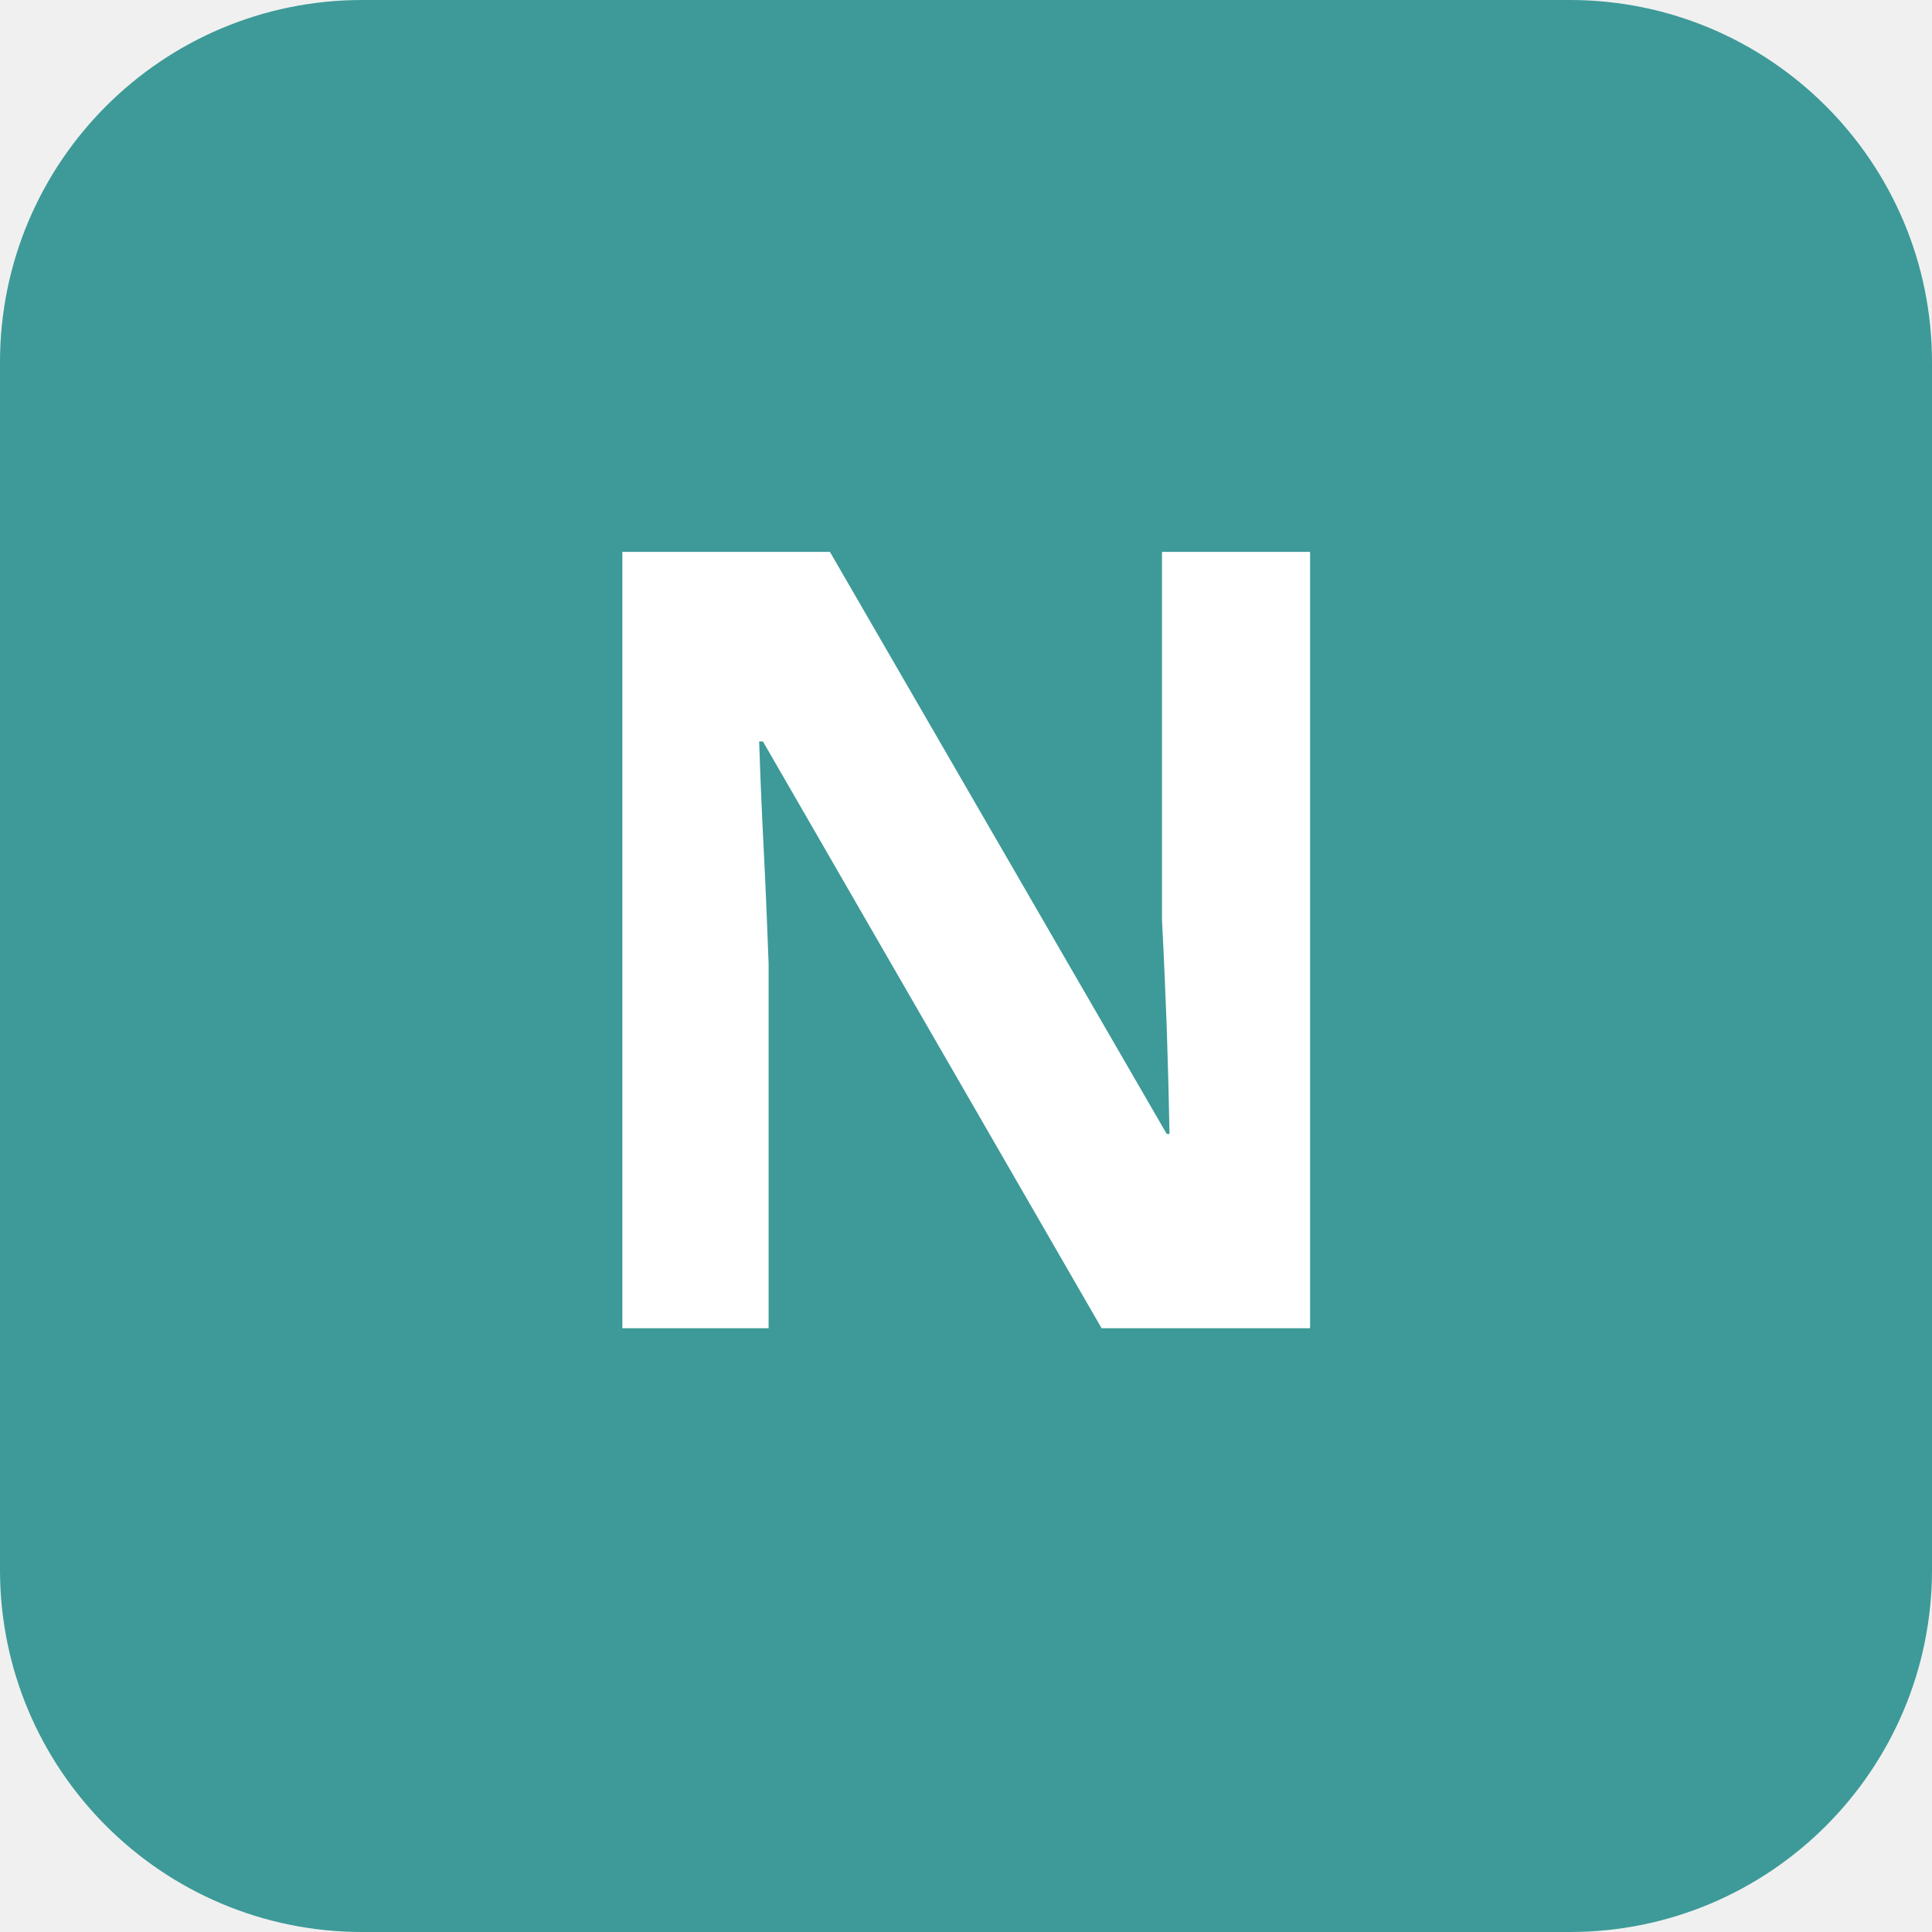
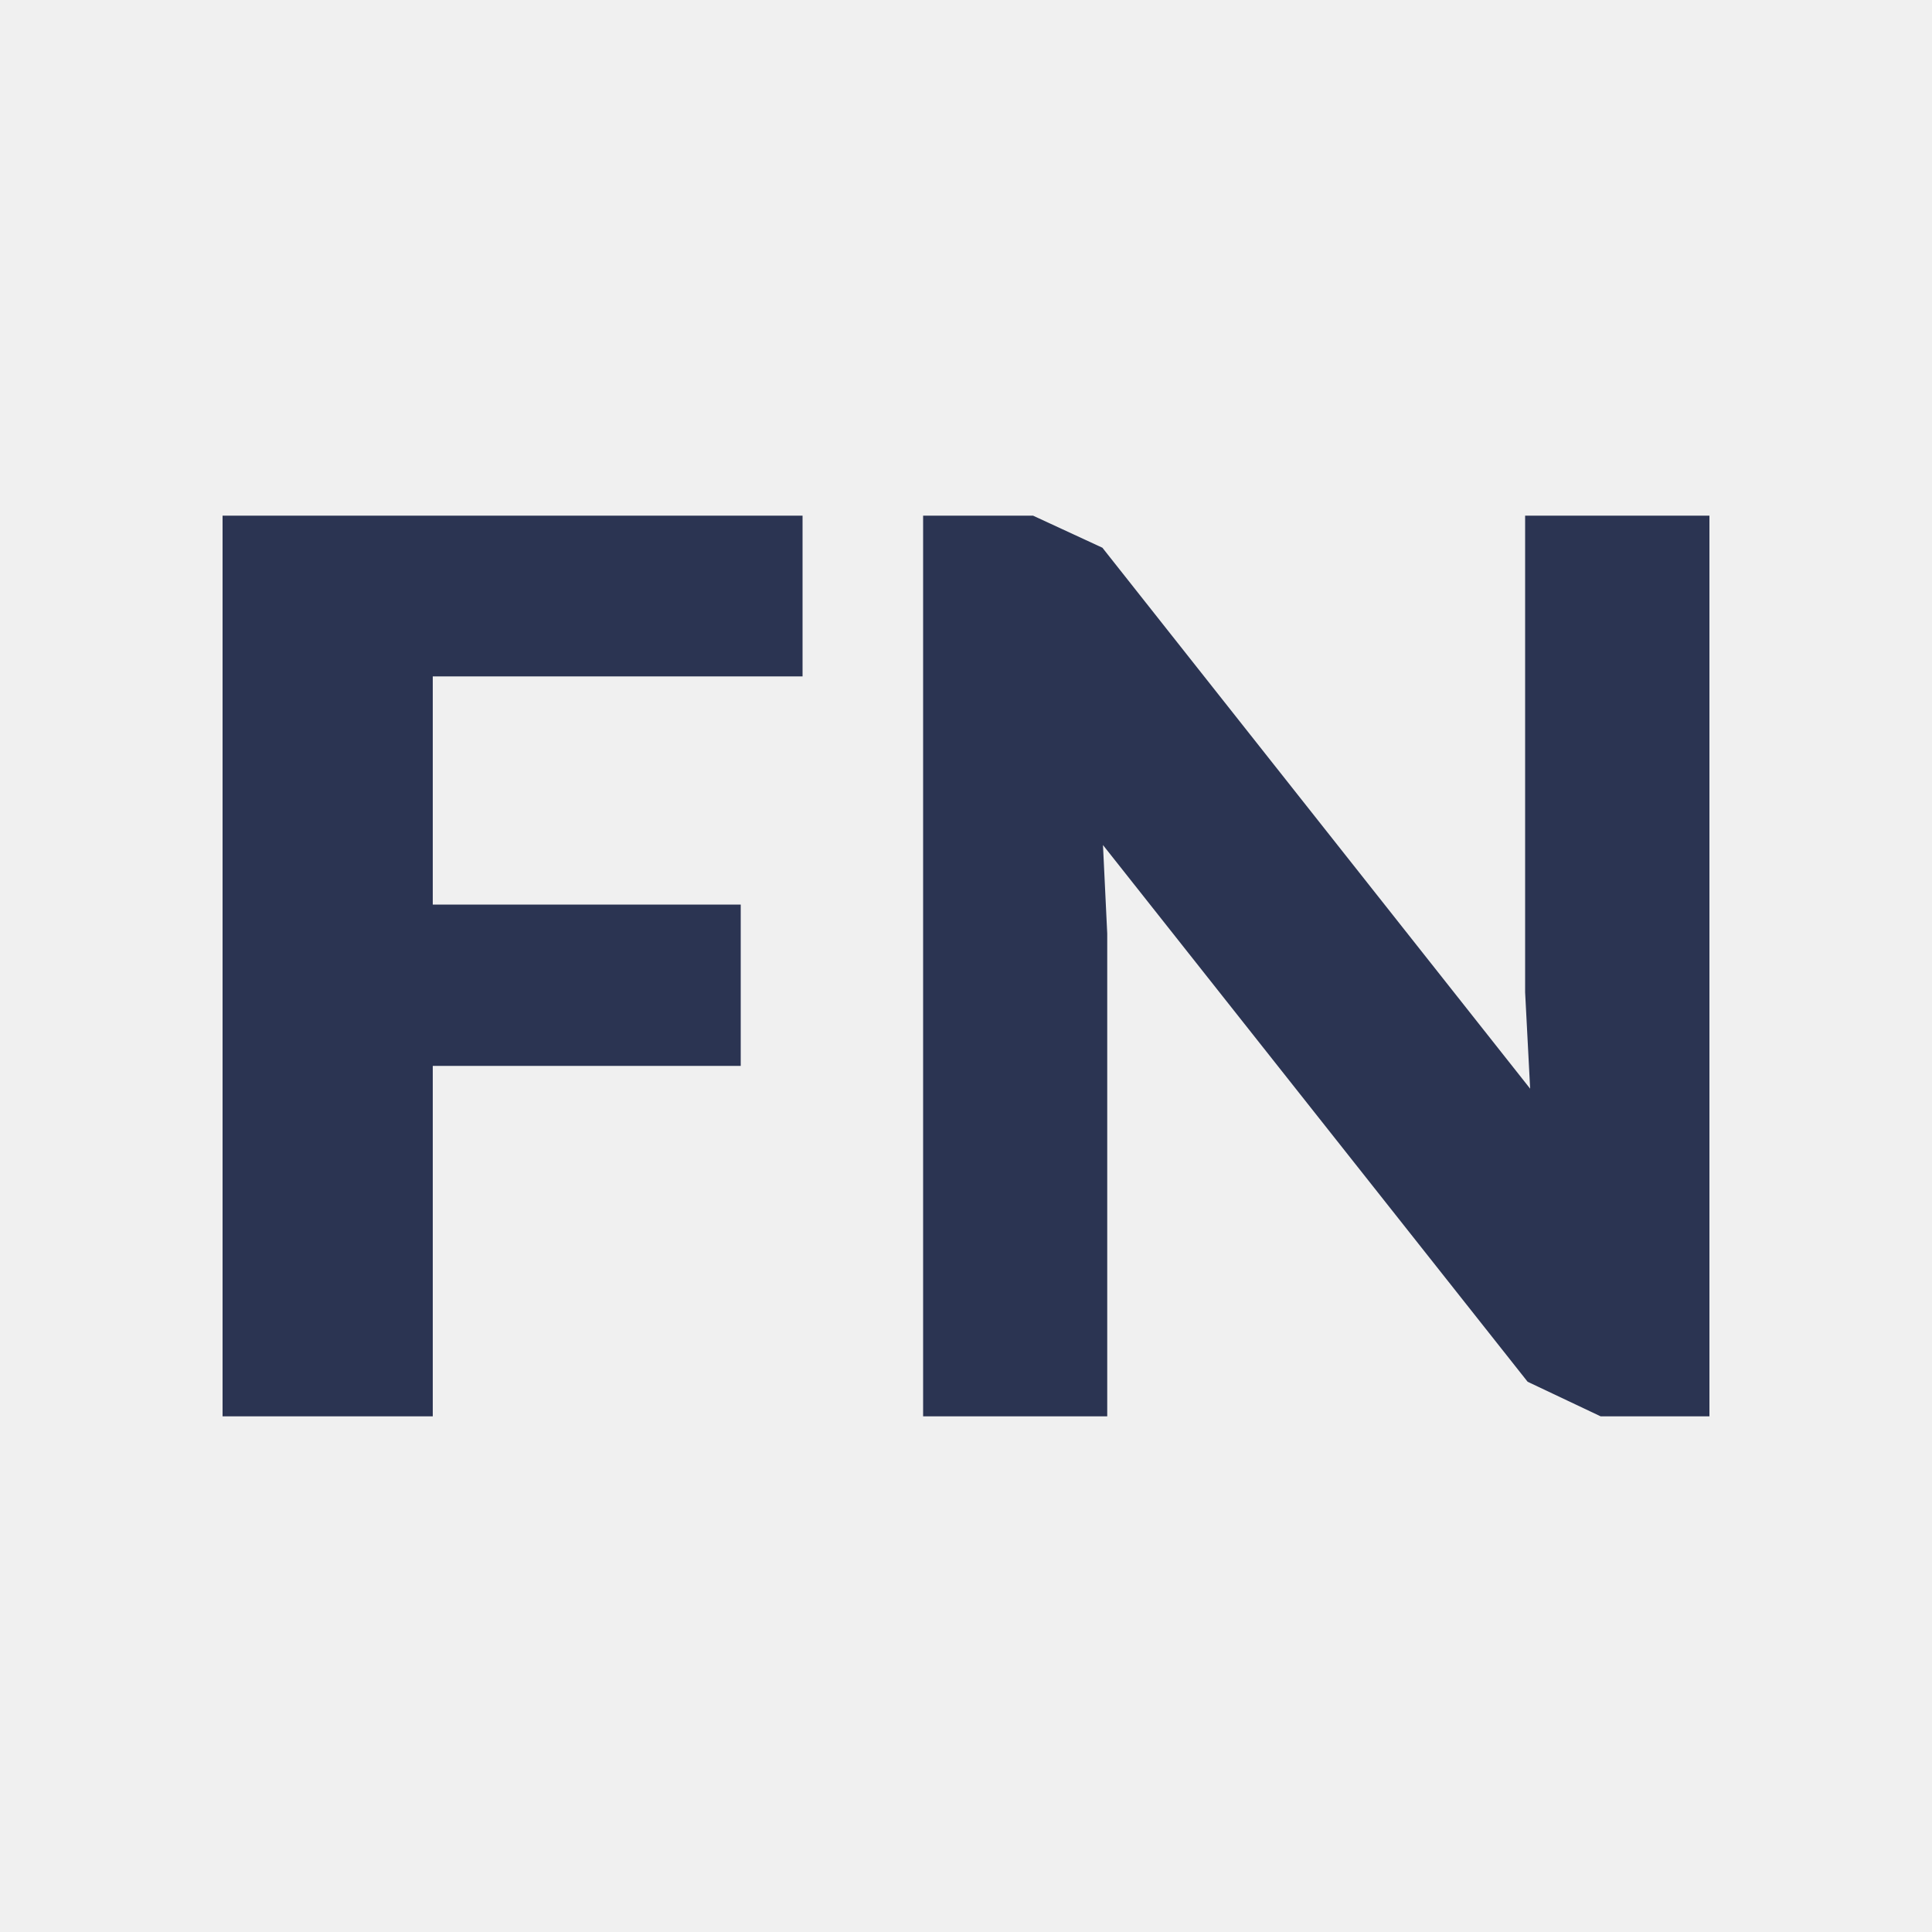
- <svg xmlns="http://www.w3.org/2000/svg" viewBox="0 0 32 32">
-   <rect width="32" height="32" rx="6" fill="#3d9a98" />
-   <text x="16" y="22" text-anchor="middle" fill="white" font-family="sans-serif" font-size="18" font-weight="bold">N</text>
+ <svg xmlns="http://www.w3.org/2000/svg" viewBox="0 0 100 100">
+   <path d="M11.52 26.69L41.54 26.69L41.54 35.01L22.40 35.01L22.40 46.82L38.34 46.82L38.34 55.17L22.40 55.17L22.40 73.31L11.52 73.31L11.52 26.69M53.47 26.69L53.47 26.69L57.06 28.35L79.20 56.35L78.94 51.36L78.94 26.69L88.48 26.69L88.48 73.31L82.85 73.31L79.07 71.52L57.09 43.74L57.31 48.32L57.31 73.31L47.78 73.31L47.78 26.69L53.47 26.69" fill="#2b3452" />
</svg>
